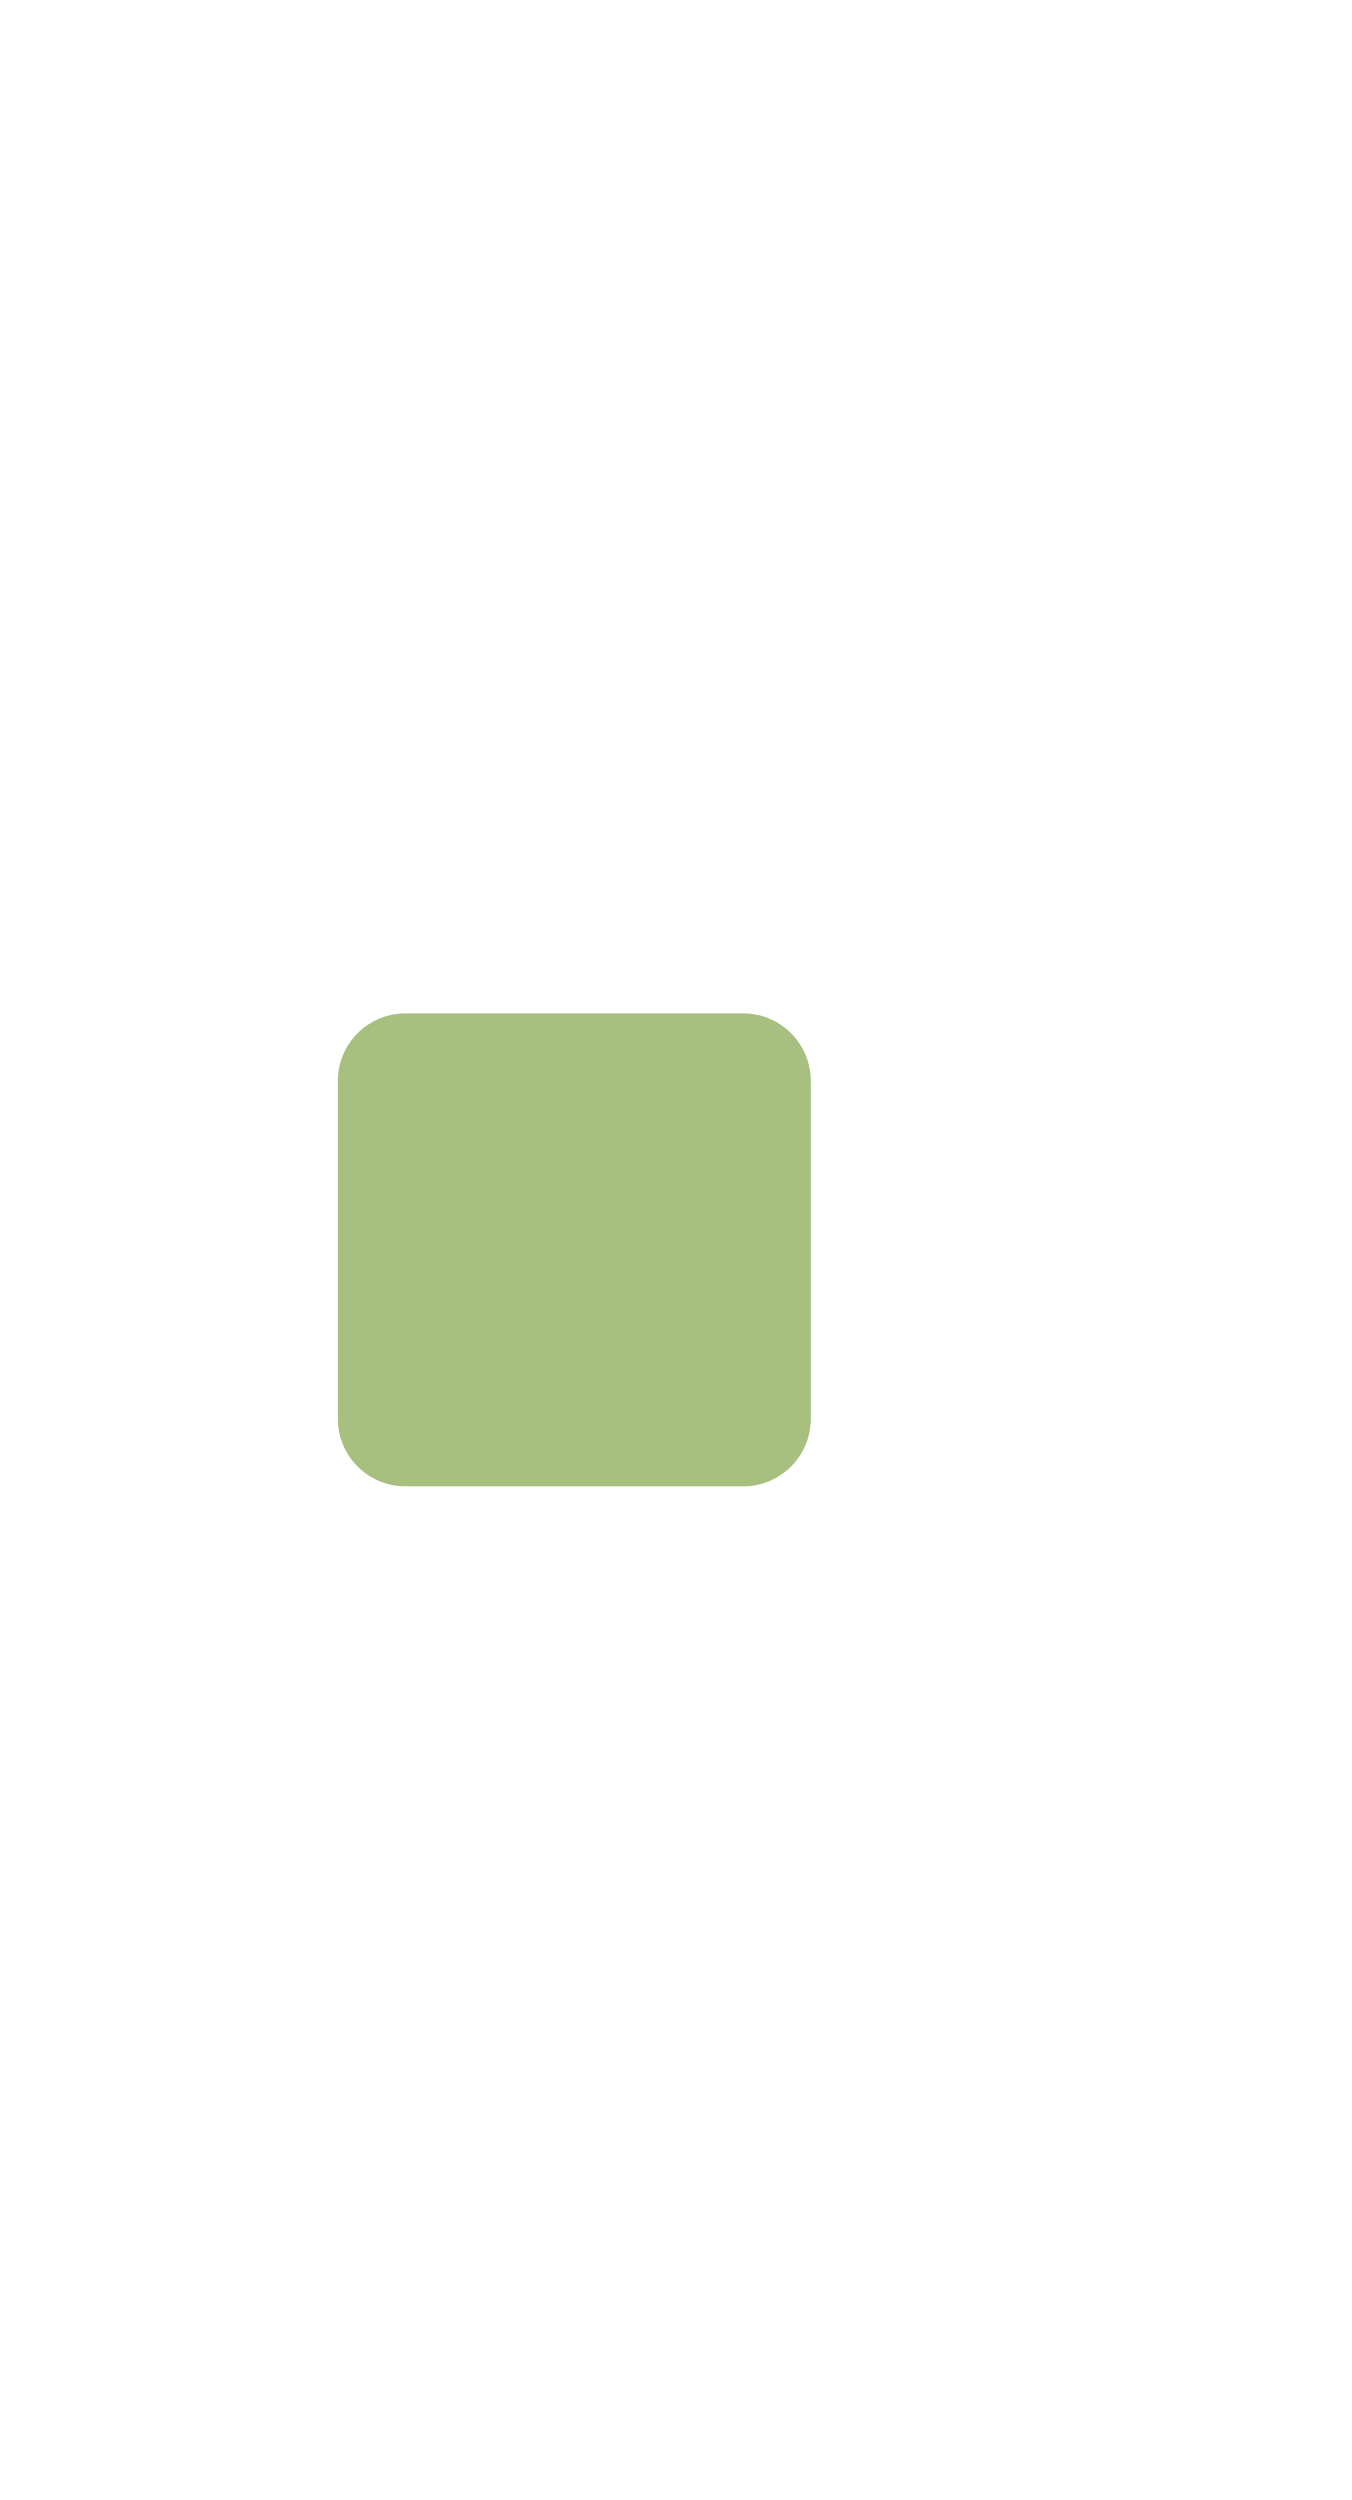
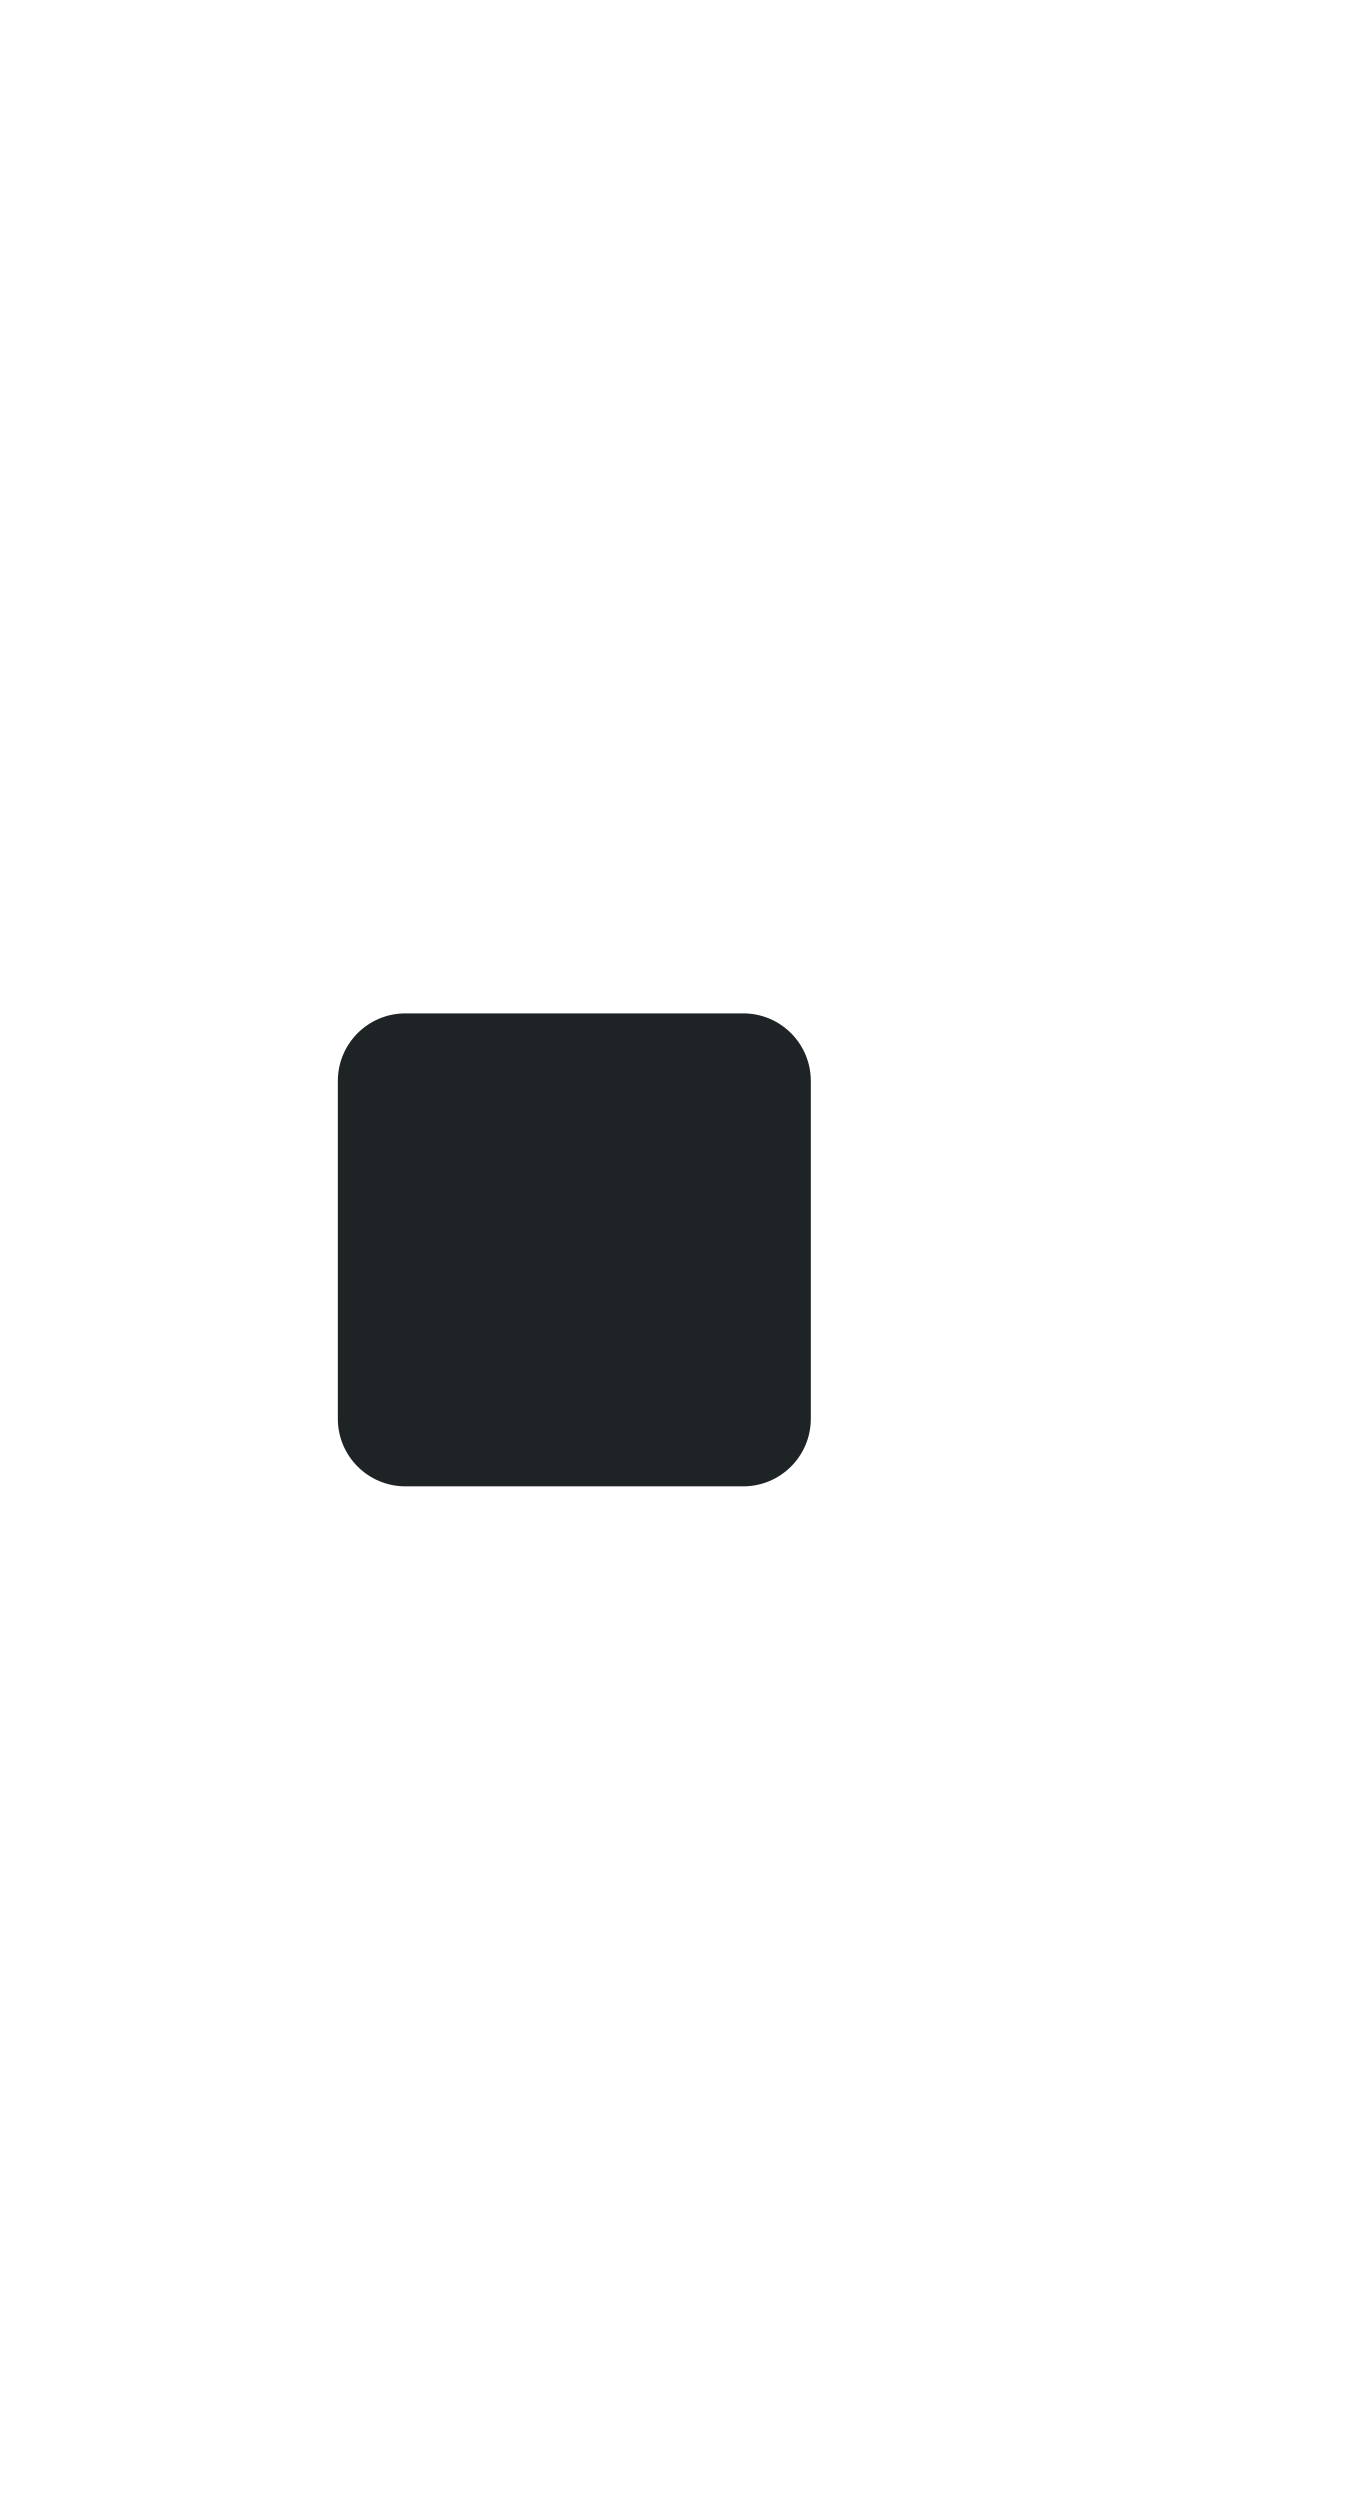
<svg xmlns="http://www.w3.org/2000/svg" width="20" height="37">
  <defs>
    <clipPath>
-       <rect y="1015.36" x="20" height="37" width="20" opacity="0.12" fill="#2e383c" color="#d3c6aa" />
+       <rect y="1015.36" x="20" height="37" width="20" opacity="0.12" fill="#a7c080" color="#d3c6aa" />
    </clipPath>
    <clipPath>
-       <rect width="10" height="19" x="20" y="1033.36" opacity="0.12" fill="#2e383c" color="#d3c6aa" />
+       <rect width="10" height="19" x="20" y="1033.36" opacity="0.12" fill="#a7c080" color="#d3c6aa" />
    </clipPath>
    <clipPath>
-       <rect width="20" height="37" x="20" y="1015.36" opacity="0.12" fill="#2e383c" color="#d3c6aa" />
+       <rect width="20" height="37" x="20" y="1015.36" opacity="0.12" fill="#a7c080" color="#d3c6aa" />
    </clipPath>
  </defs>
  <g transform="translate(0,-1015.362)">
-     <rect width="7" height="7" x="5" y="1030.36" rx="1" fill="#a7c080" />
+     <rect width="7" height="7" x="5" y="1030.36" rx="1" fill="#1e2326" />
  </g>
</svg>
